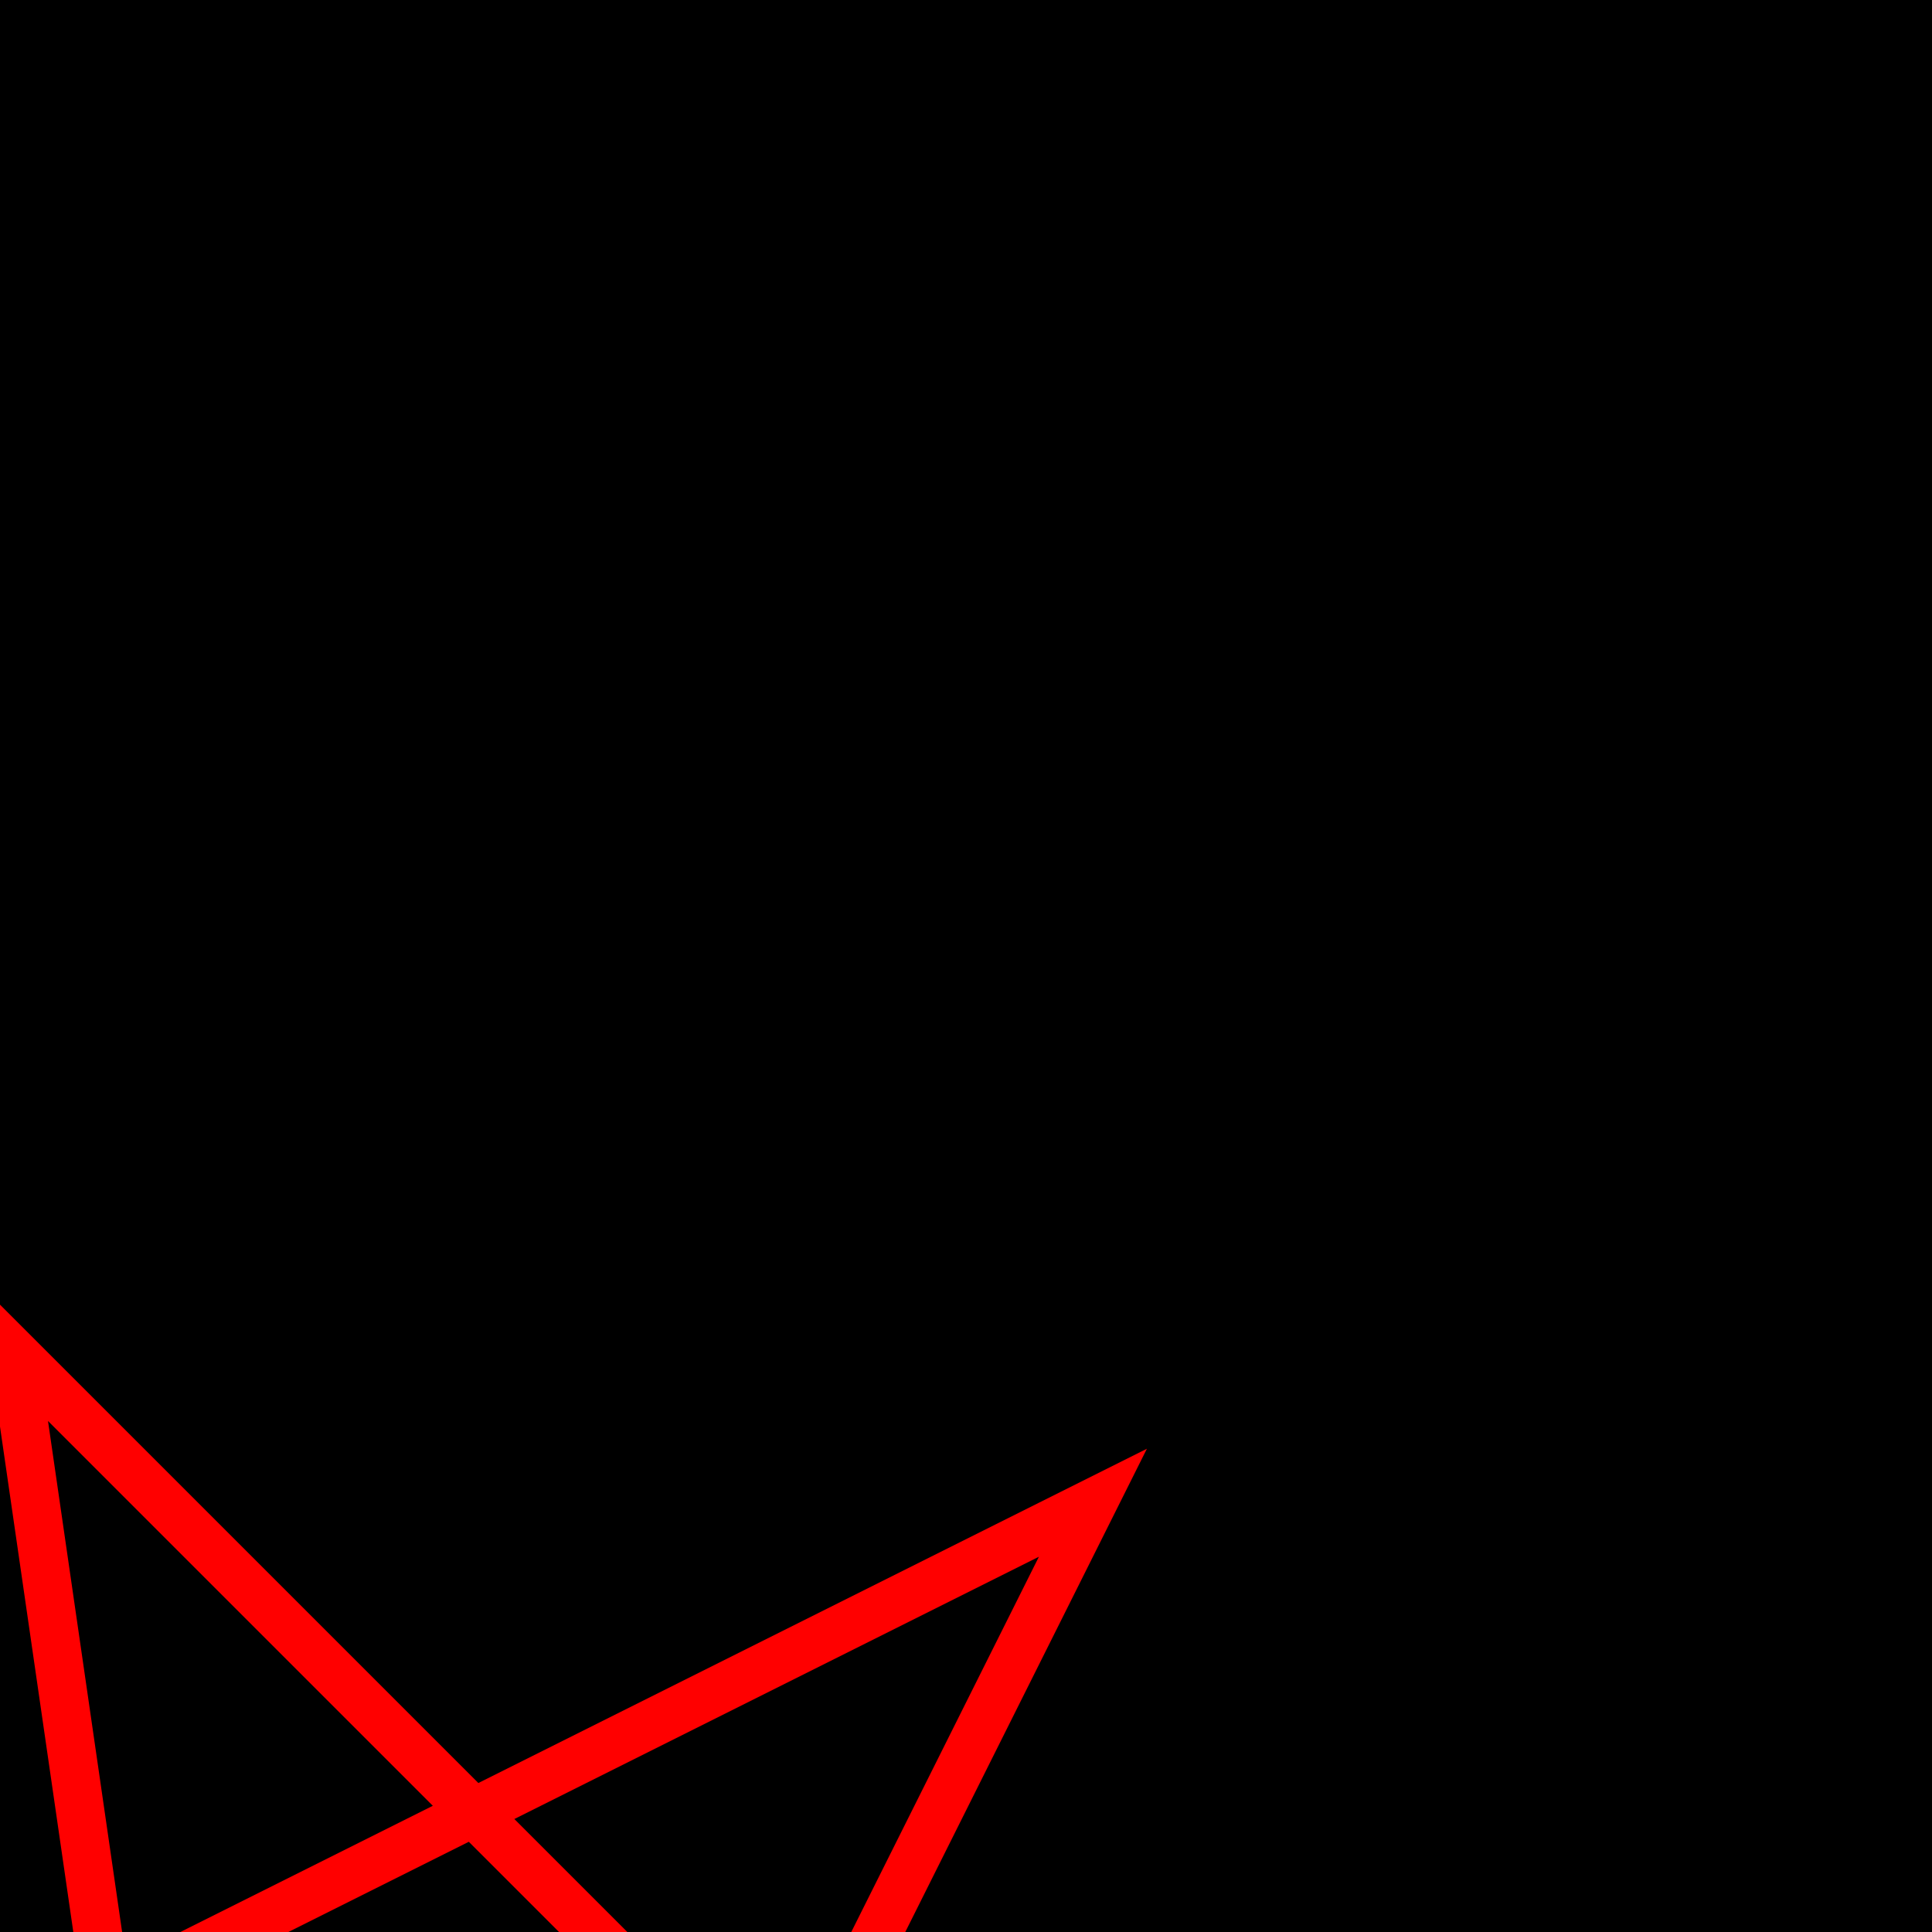
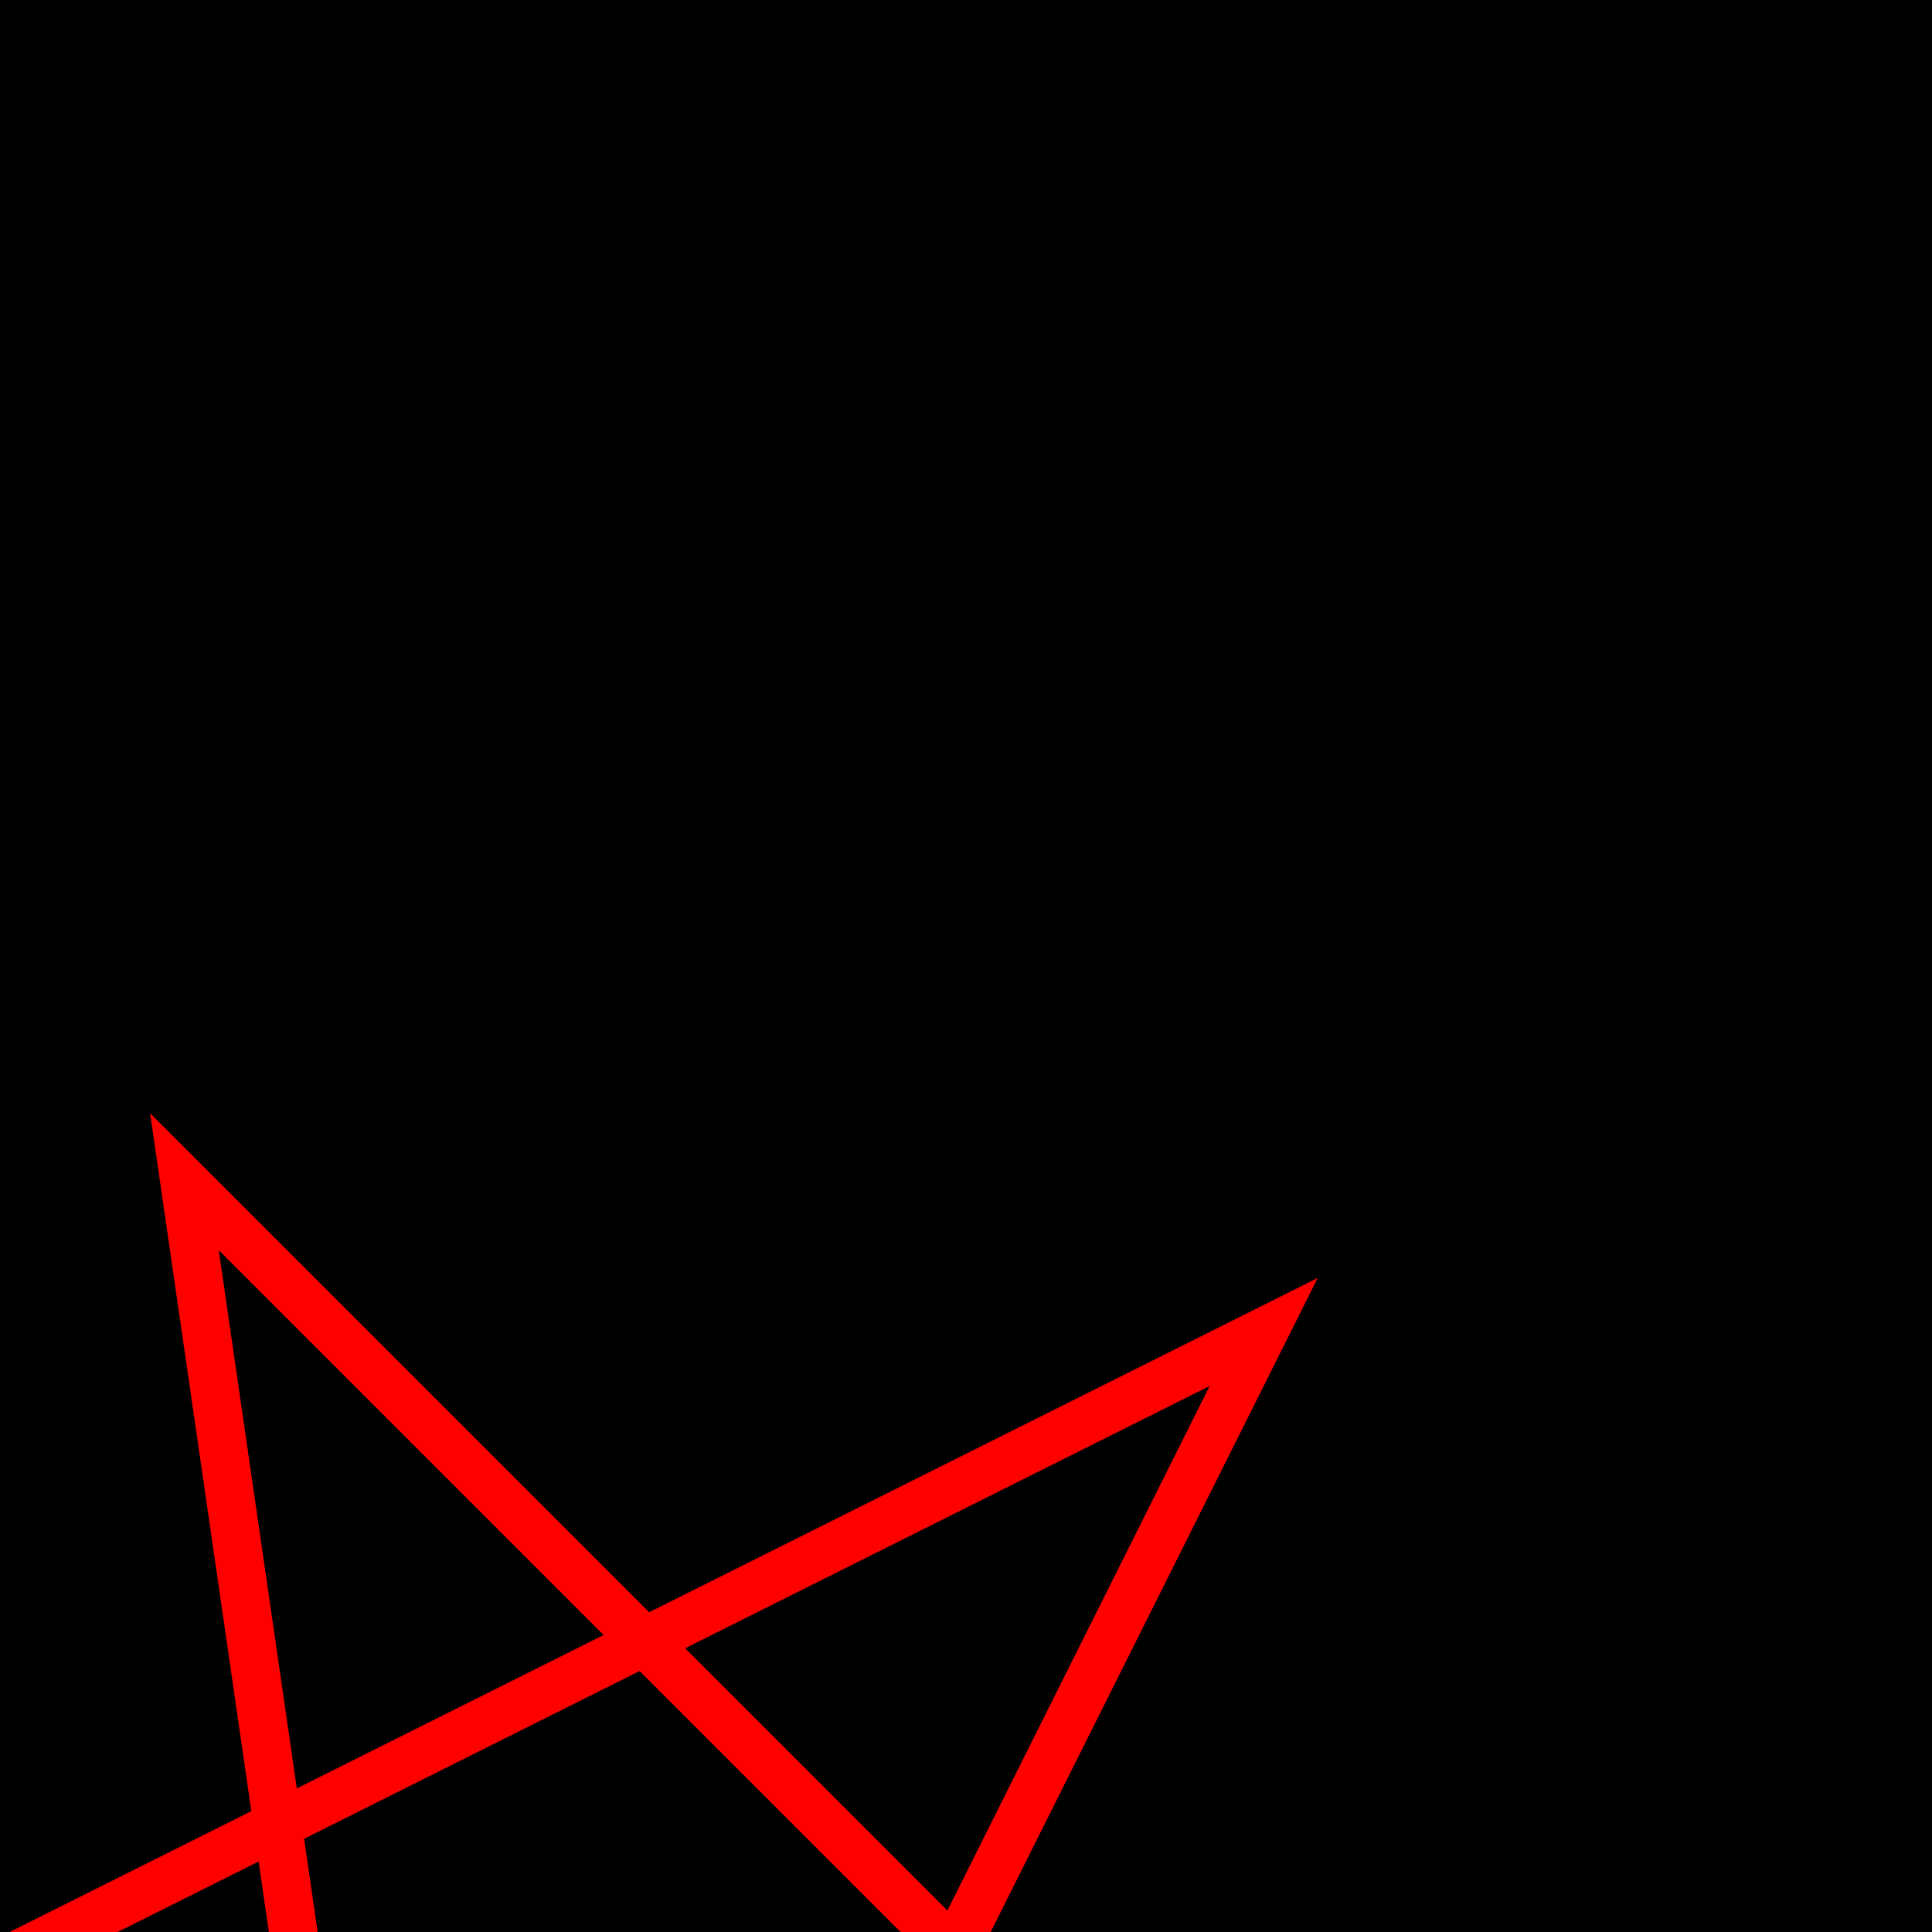
<svg xmlns="http://www.w3.org/2000/svg" width="200" height="200" viewbox="0 0 200 200">
  <rect fill="black" x="0" y="0" width="200" height="200" />
-   <polygon points="100,10 40,190 190,78 10,78 160,190" transform="rotate(45) translate(90,20)" style="fill:black;stroke:red;stroke-width:5;fill-rule:nonzero;" />
+   <polygon points="100,10 40,190 190,78 10,78 160,190" transform="rotate(45) translate(90,-5)" style="fill:black;stroke:red;stroke-width:5;fill-rule:nonzero;" />
</svg>
